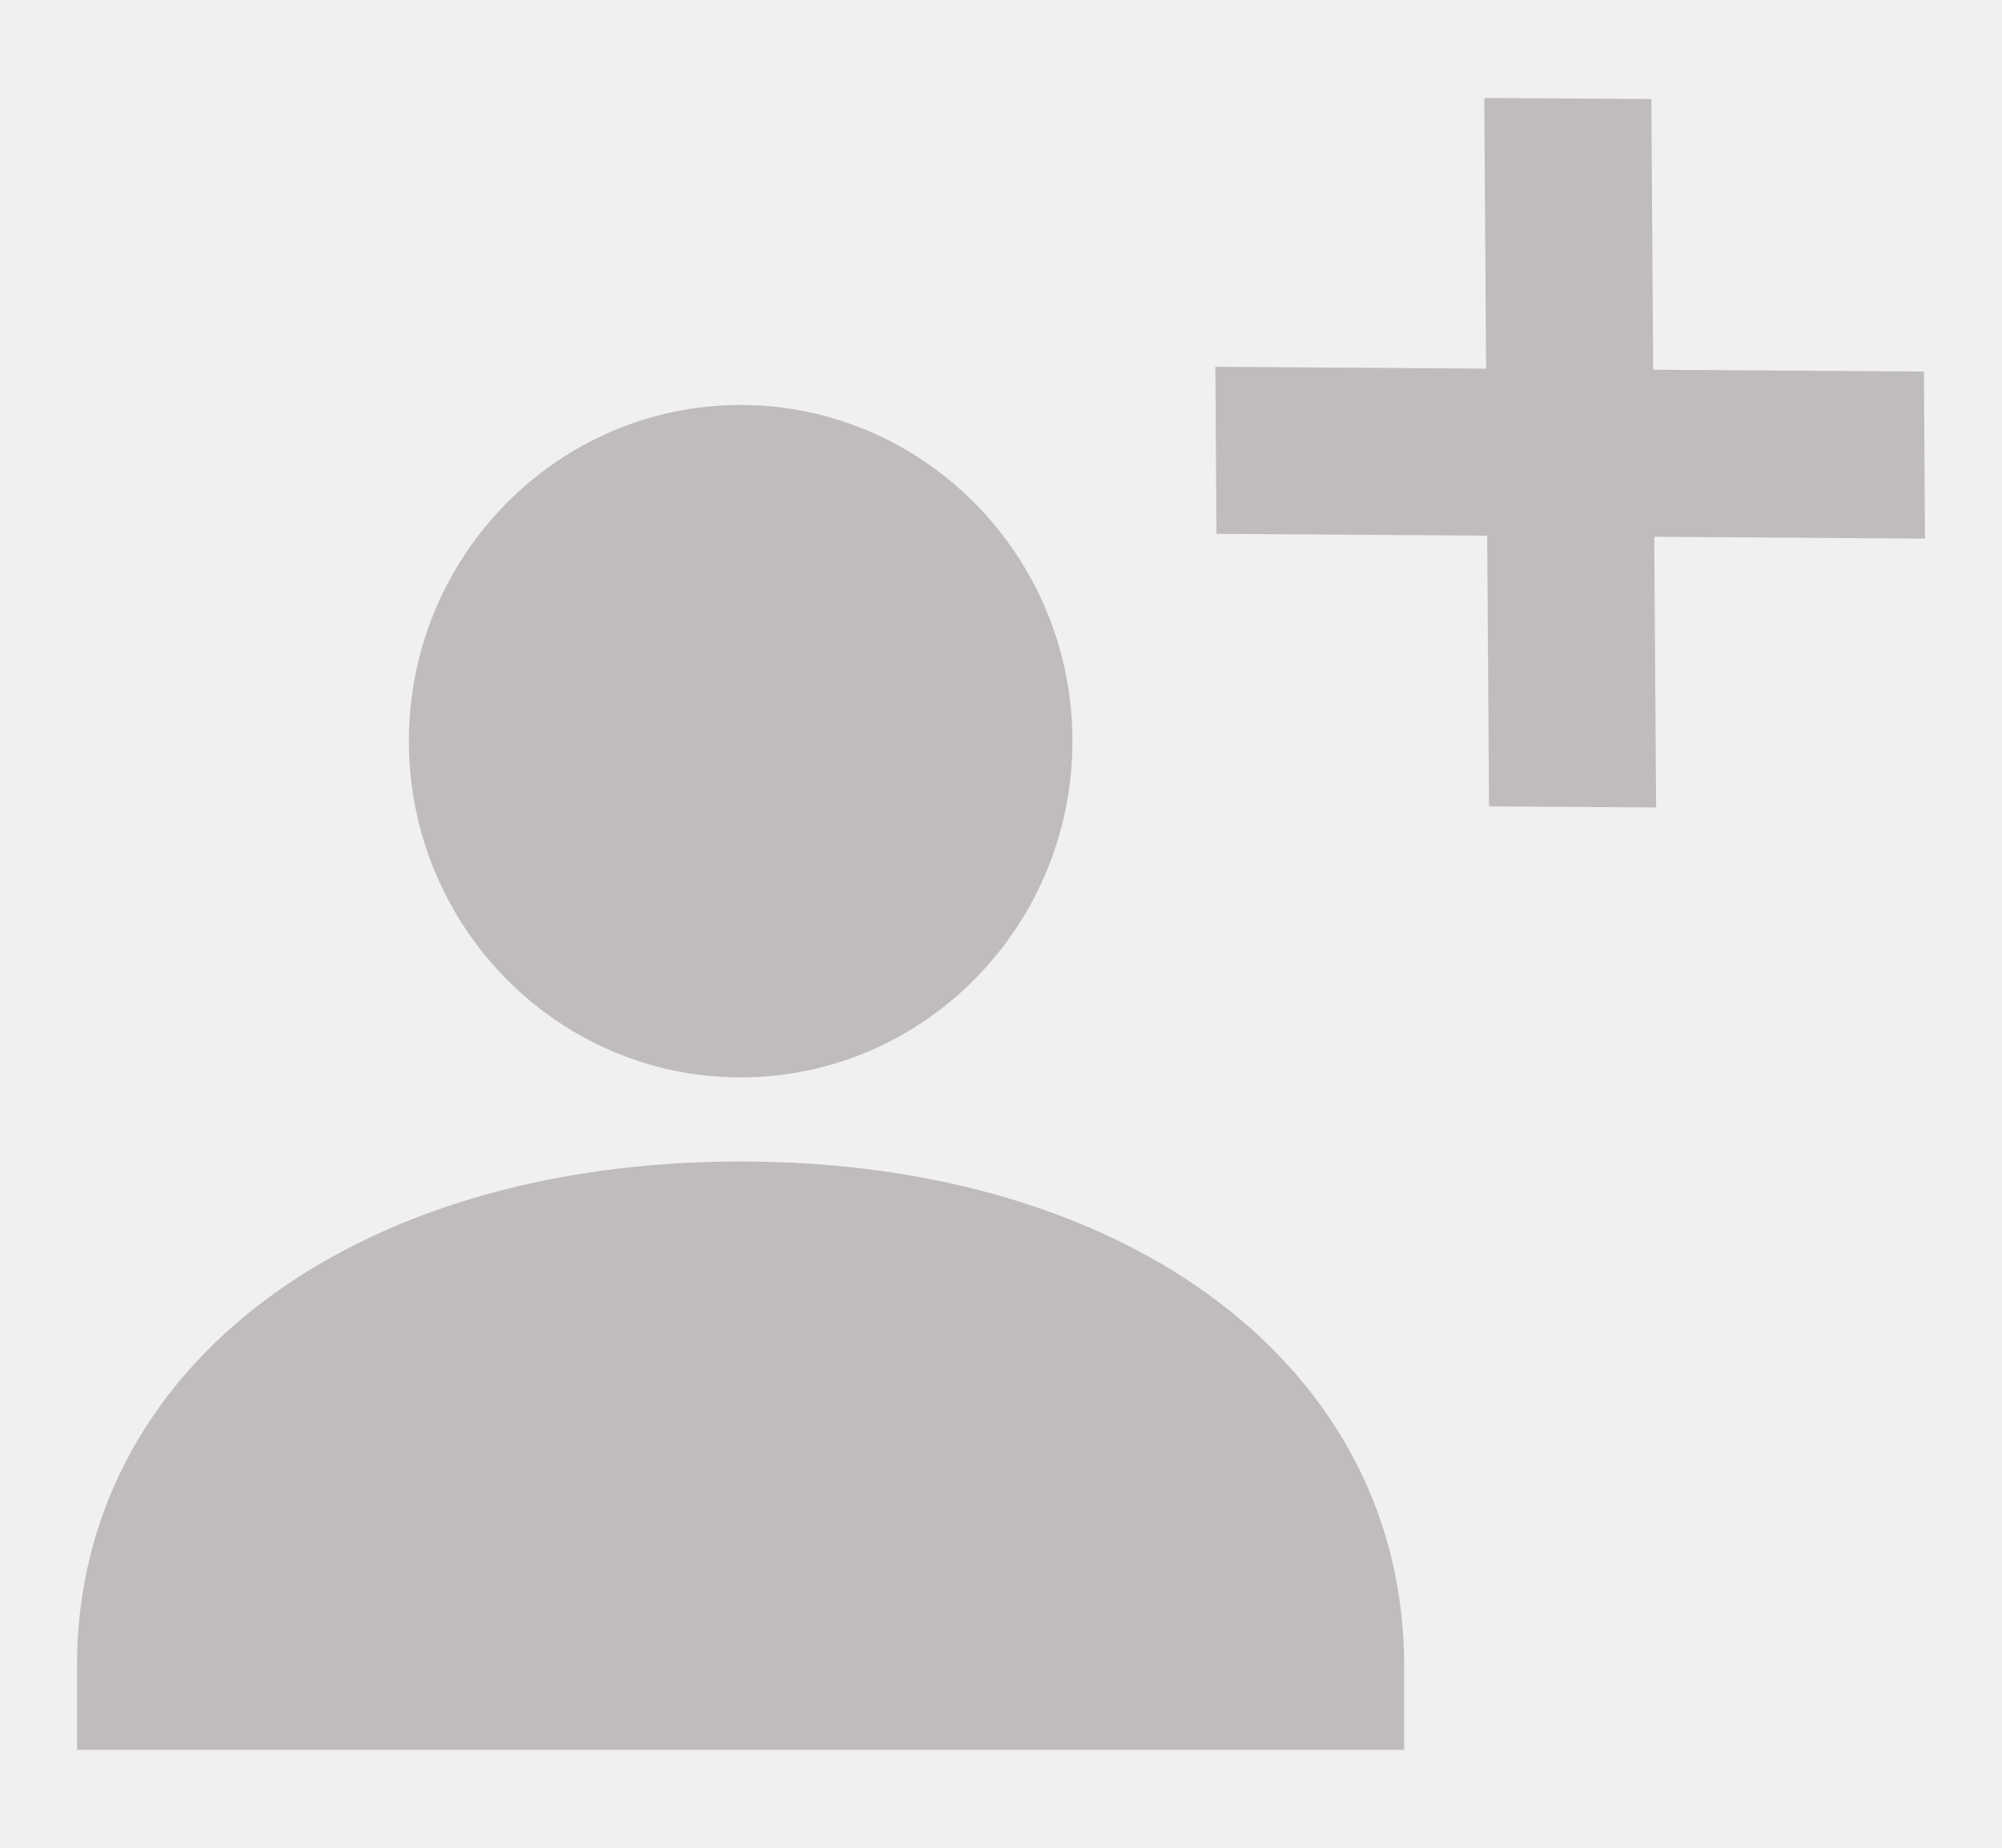
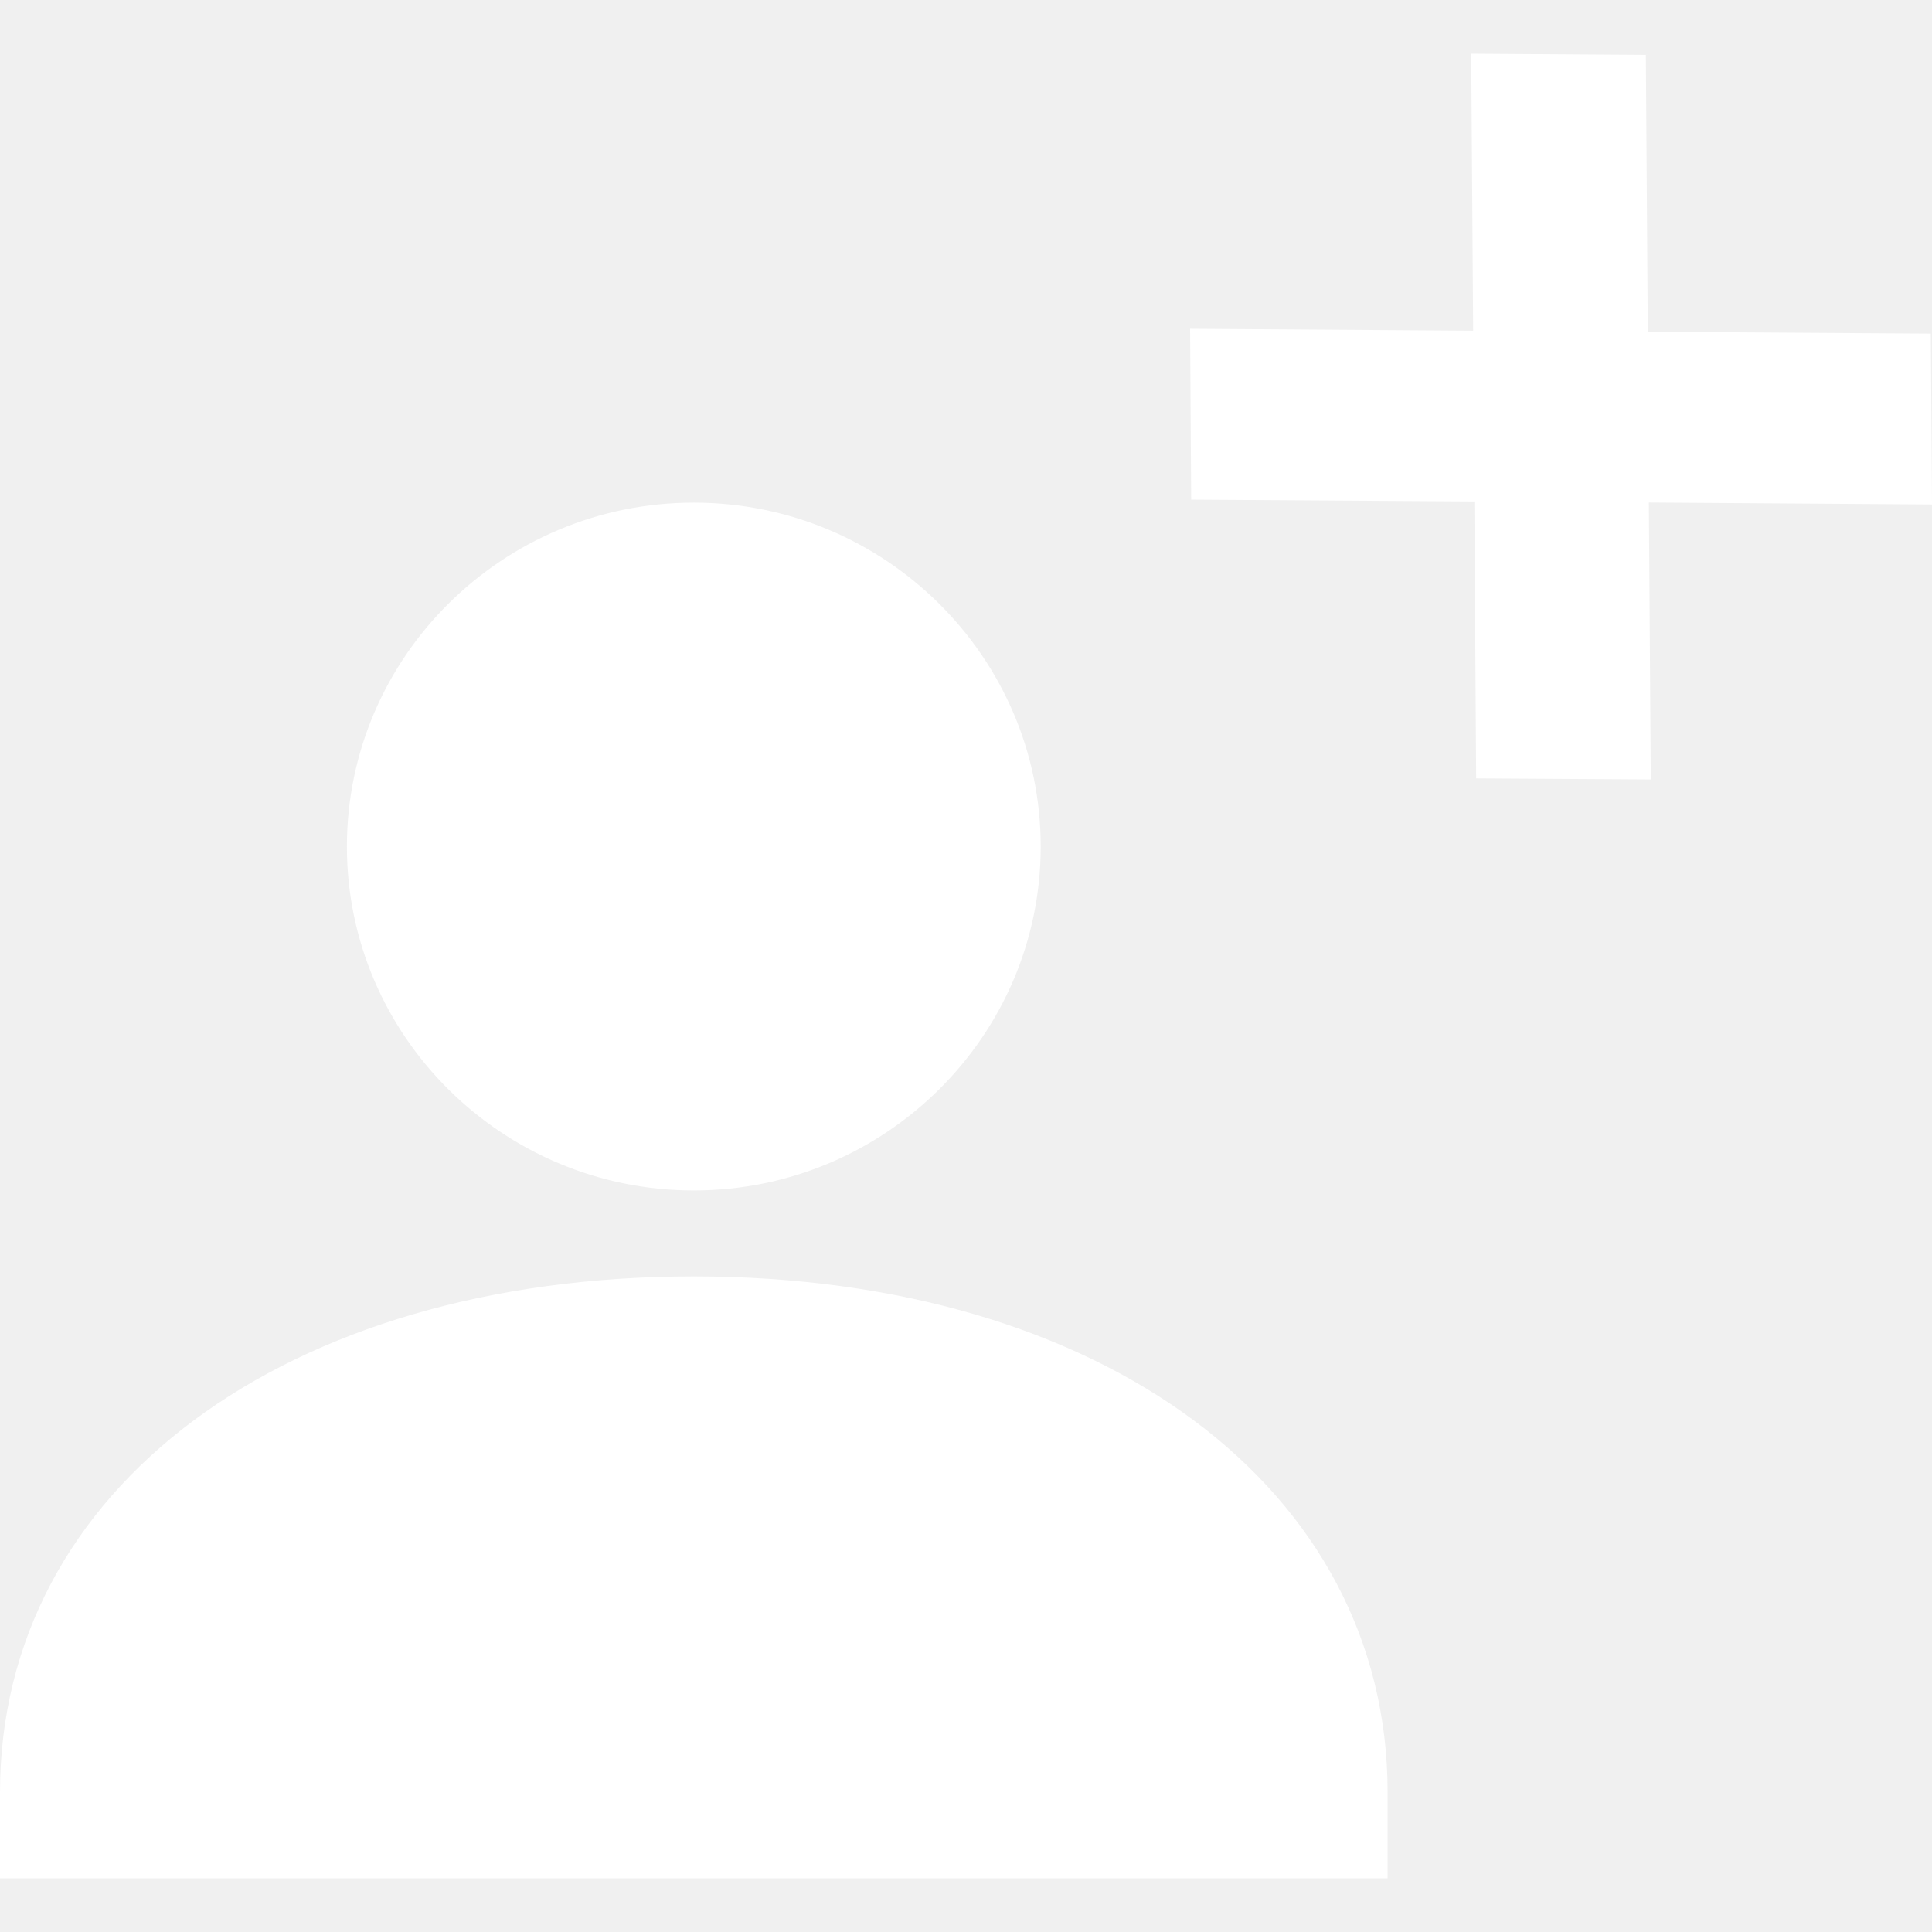
- <svg xmlns="http://www.w3.org/2000/svg" width="13" height="12" viewBox="0 0 13 12" fill="none">
-   <path fill-rule="evenodd" clip-rule="evenodd" d="M9.638 0.636L10.723 0.643L10.735 2.401L12.493 2.413L12.5 3.498L10.742 3.486L10.754 5.244L9.669 5.237L9.657 3.479L7.899 3.467L7.892 2.382L9.65 2.394L9.638 0.636ZM6.964 4.813C6.964 6.017 5.997 6.997 4.809 6.997C3.621 6.997 2.655 6.017 2.655 4.813C2.655 3.61 3.621 2.63 4.809 2.63C5.997 2.63 6.964 3.61 6.964 4.813ZM0.5 10.818C0.5 8.89 2.272 7.543 4.809 7.543C7.347 7.543 9.118 8.89 9.118 10.818V11.364H0.5V10.818Z" fill="#C0BCBC" />
+ <svg xmlns="http://www.w3.org/2000/svg" width="18" height="18" viewBox="0 0 18 18" fill="none">
+   <path fill-rule="evenodd" clip-rule="evenodd" d="M13.707 0.5L15.334 0.511L15.352 3.091L17.989 3.108L18 4.7L15.362 4.682L15.38 7.262L13.753 7.252L13.736 4.672L11.098 4.655L11.088 3.063L13.725 3.081L13.707 0.5ZM9.696 7.887C9.696 9.653 8.245 11.091 6.464 11.091C4.682 11.091 3.232 9.653 3.232 7.887C3.232 6.121 4.682 4.683 6.464 4.683C8.245 4.683 9.696 6.121 9.696 7.887ZM0 16.699C0 13.869 2.657 11.892 6.464 11.892C10.27 11.892 12.928 13.869 12.928 16.699V17.5H0V16.699Z" fill="white" />
</svg>
